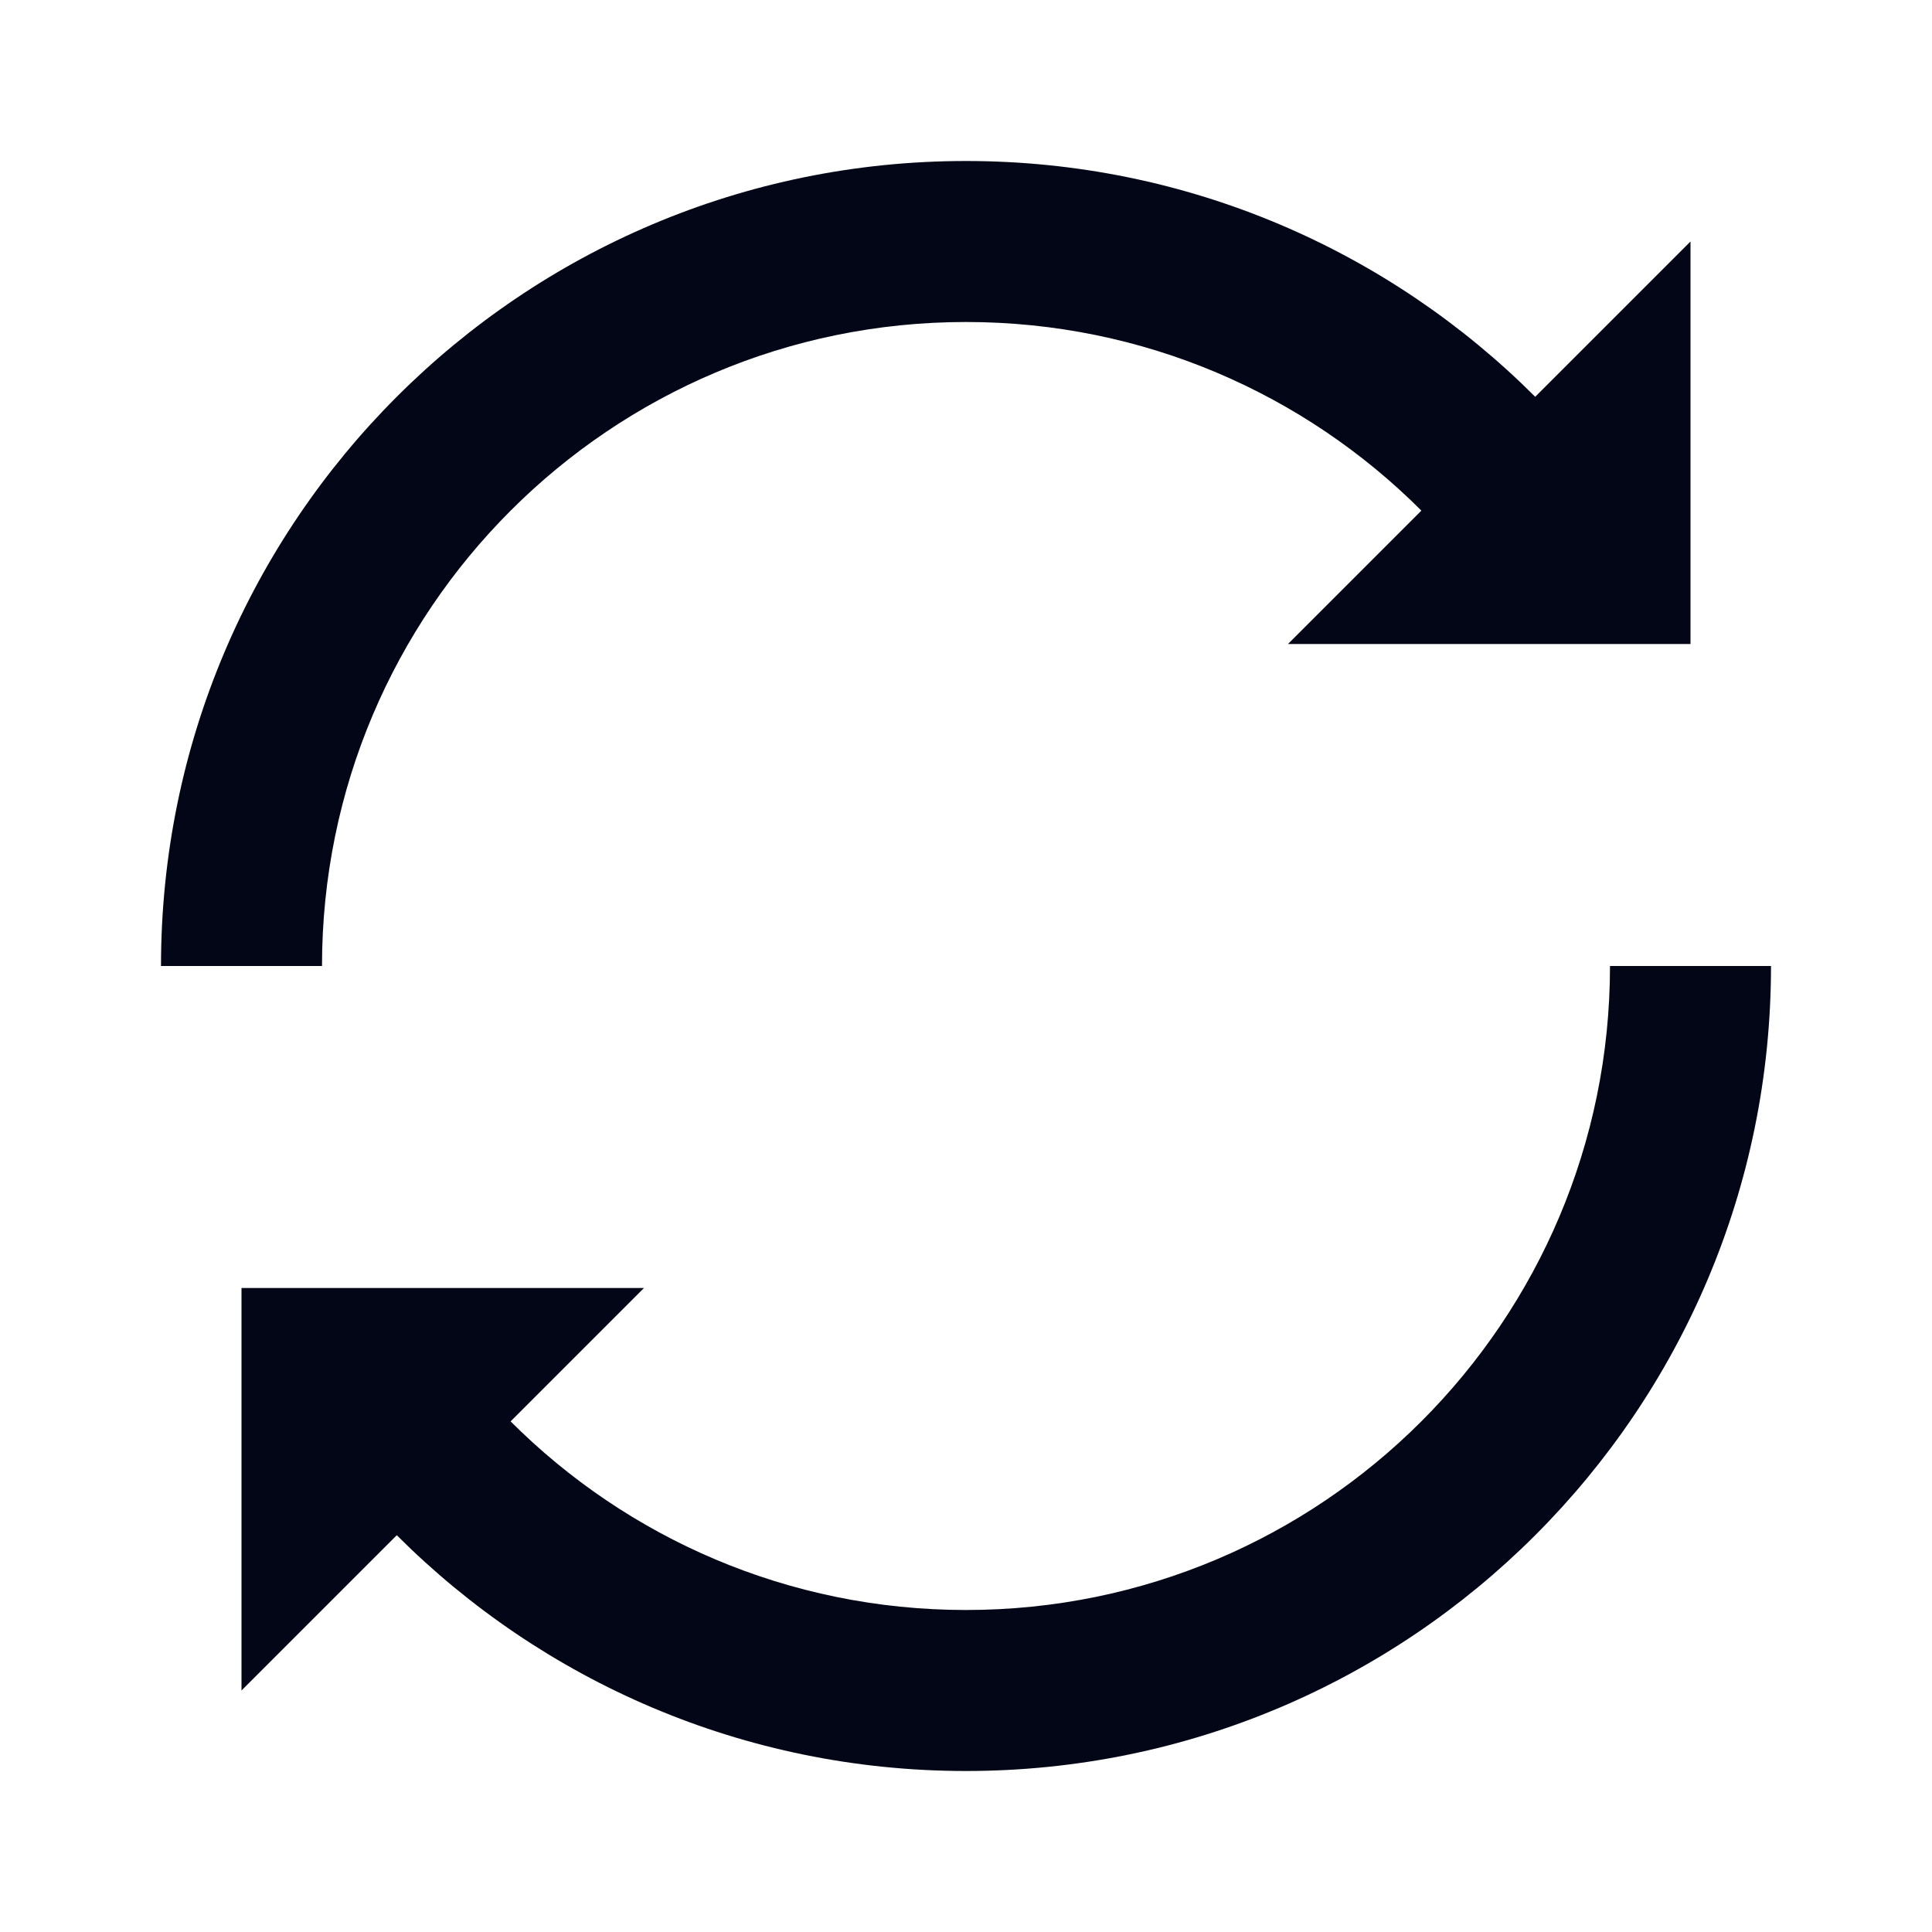
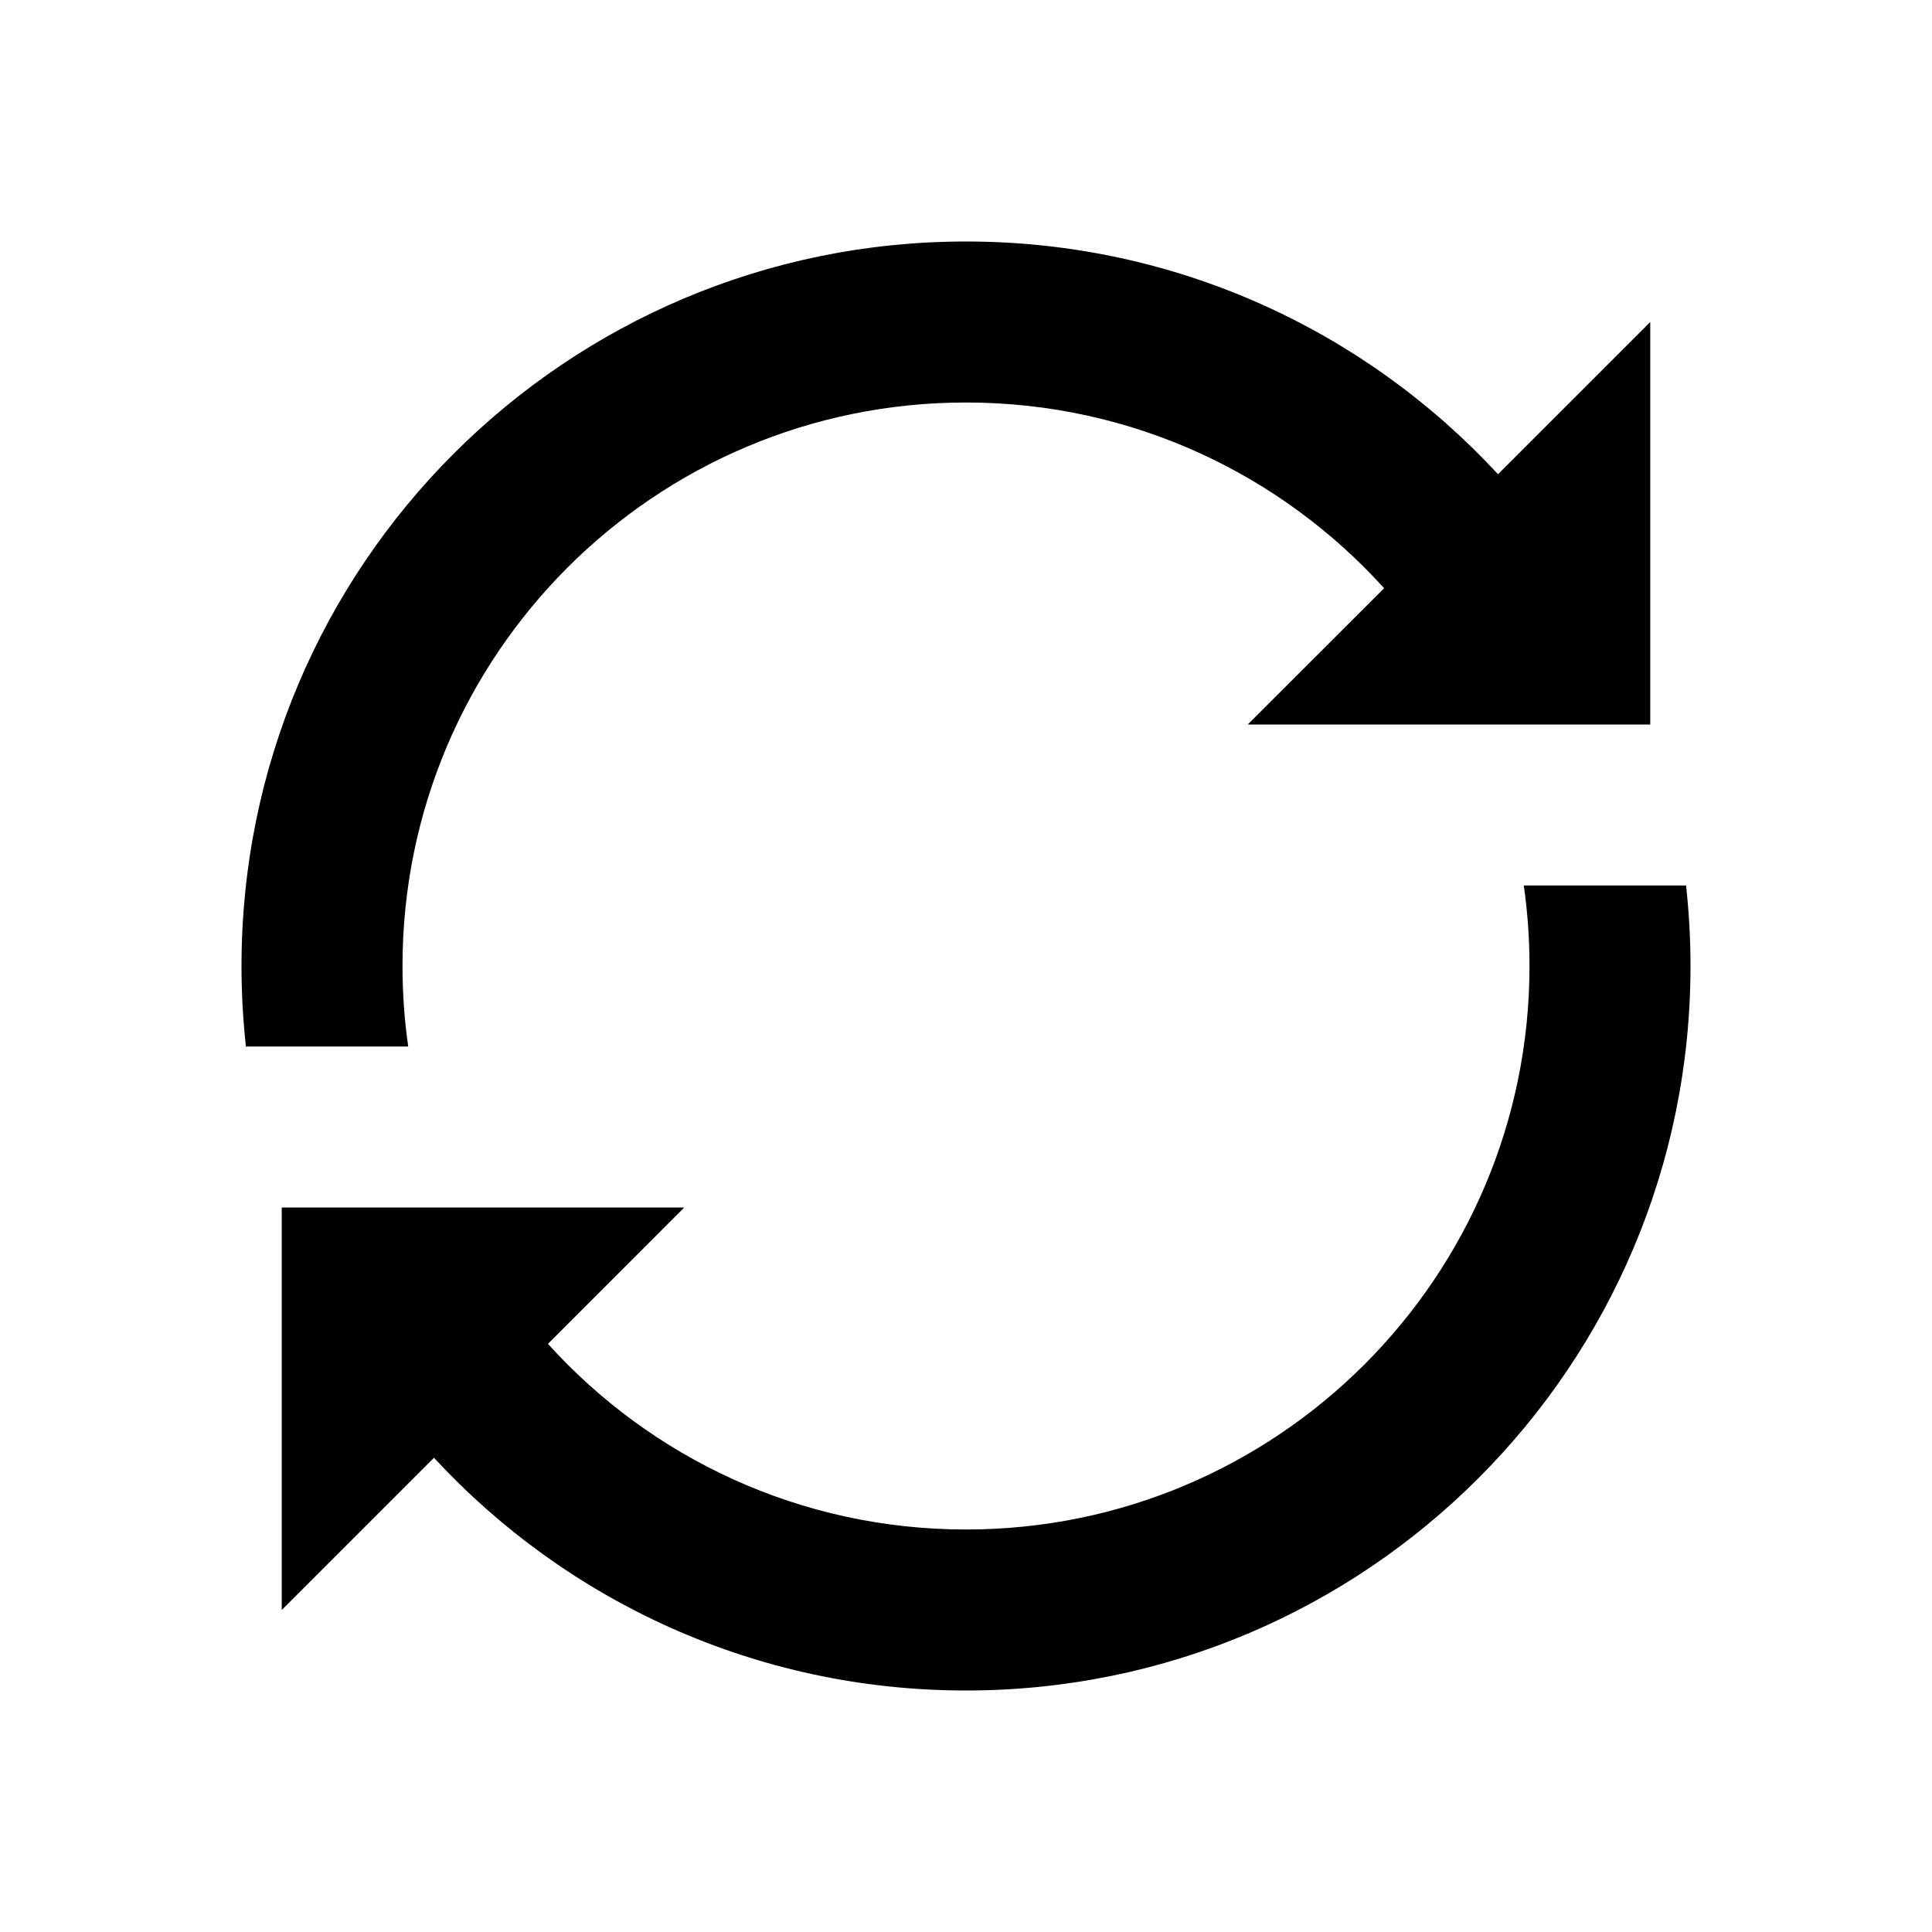
<svg xmlns="http://www.w3.org/2000/svg" width="24" height="24" viewBox="0 0 24 24" fill="none">
-   <path d="M12 4C7.582 4 4 7.582 4 12H2C2 6.477 6.477 2 12 2C14.761 2 17.261 3.119 19.071 4.929L21 3V8H16L17.657 6.343C16.209 4.895 14.209 4 12 4Z" fill="#020617" />
-   <path d="M8 16L6.343 17.657C7.791 19.105 9.791 20 12 20C16.418 20 20 16.418 20 12H22C22 17.523 17.523 22 12 22C9.239 22 6.739 20.881 4.929 19.071L3 21V16H8Z" fill="#020617" />
+   <path d="M12 5C8.134 5 5 8.134 5 12C5 12.339 5.024 12.673 5.071 13H3.055C3.019 12.672 3 12.338 3 12C3 7.029 7.029 3 12 3C14.613 3 16.965 4.113 18.609 5.891L20.5 4V9H15.5L17.194 7.307C15.912 5.89 14.06 5 12 5Z" fill="black" />
+   <path d="M6.807 16.694L8.5 15H3.5L3.5 20L5.391 18.109C7.035 19.887 9.388 21 12 21C16.971 21 21 16.971 21 12C21 11.662 20.981 11.328 20.945 11H18.929C18.976 11.327 19 11.661 19 12C19 15.866 15.866 19 12 19C9.94 19 8.087 18.11 6.807 16.694Z" fill="black" />
</svg>
